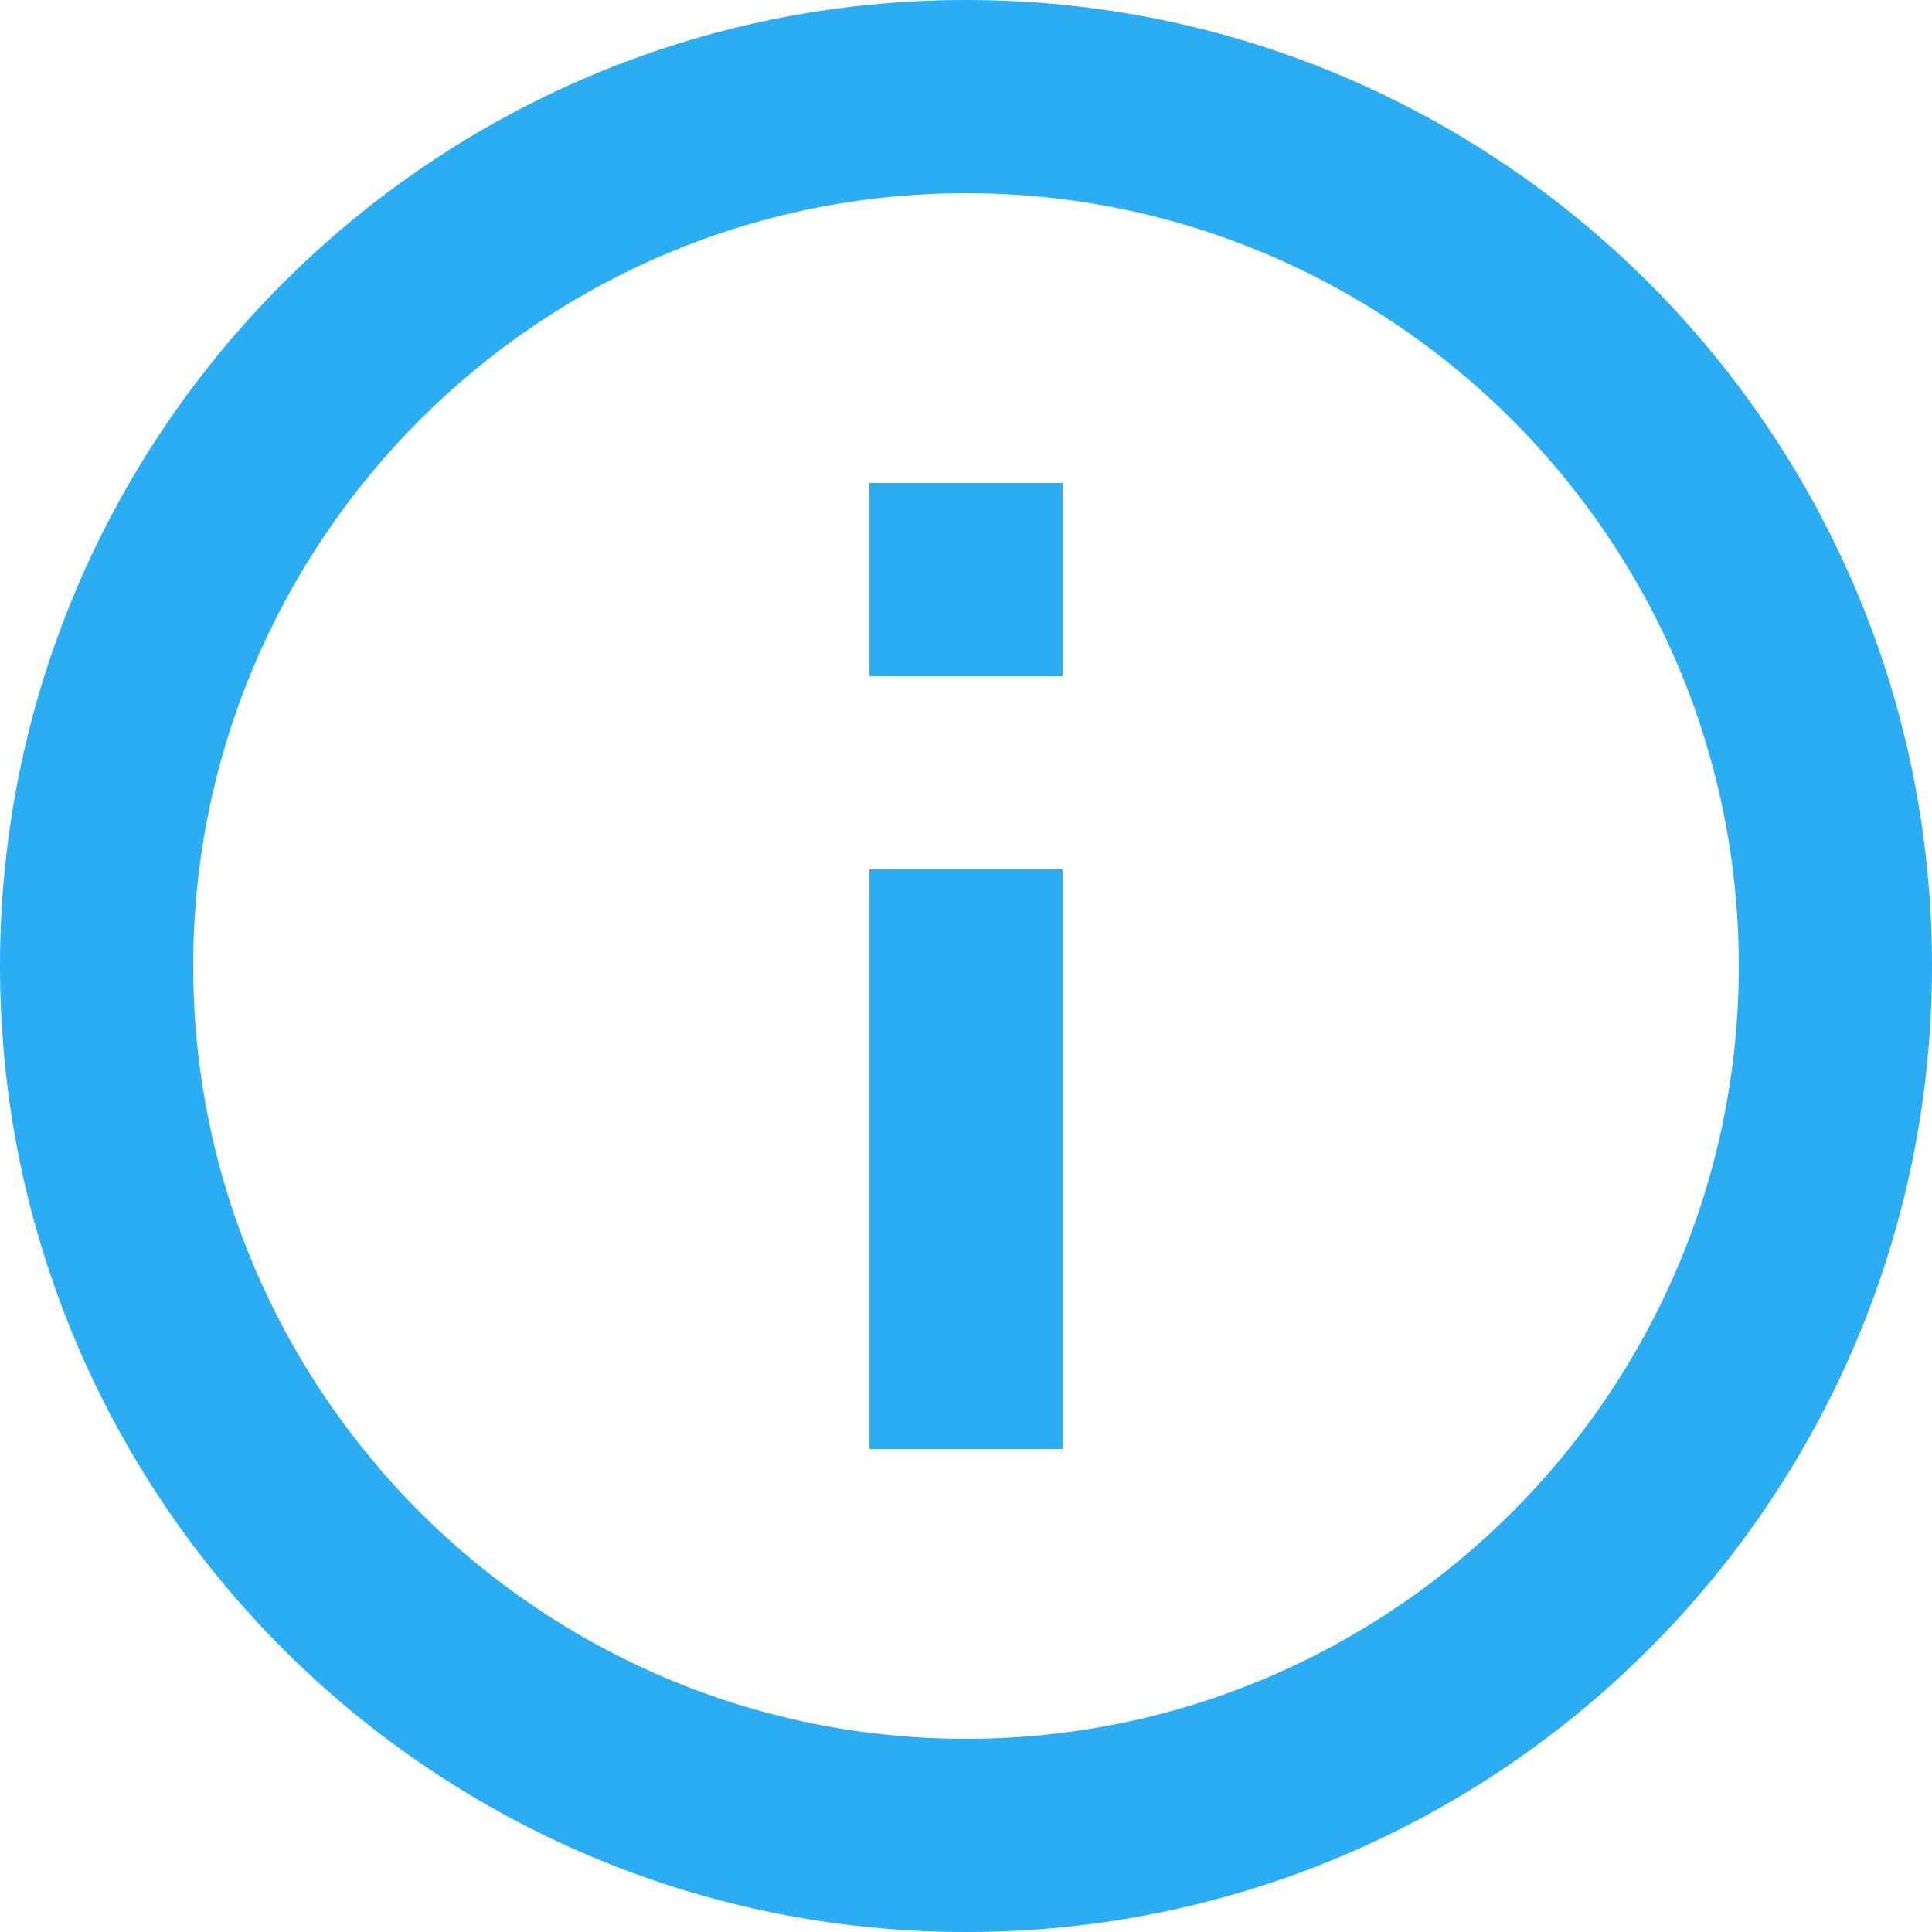
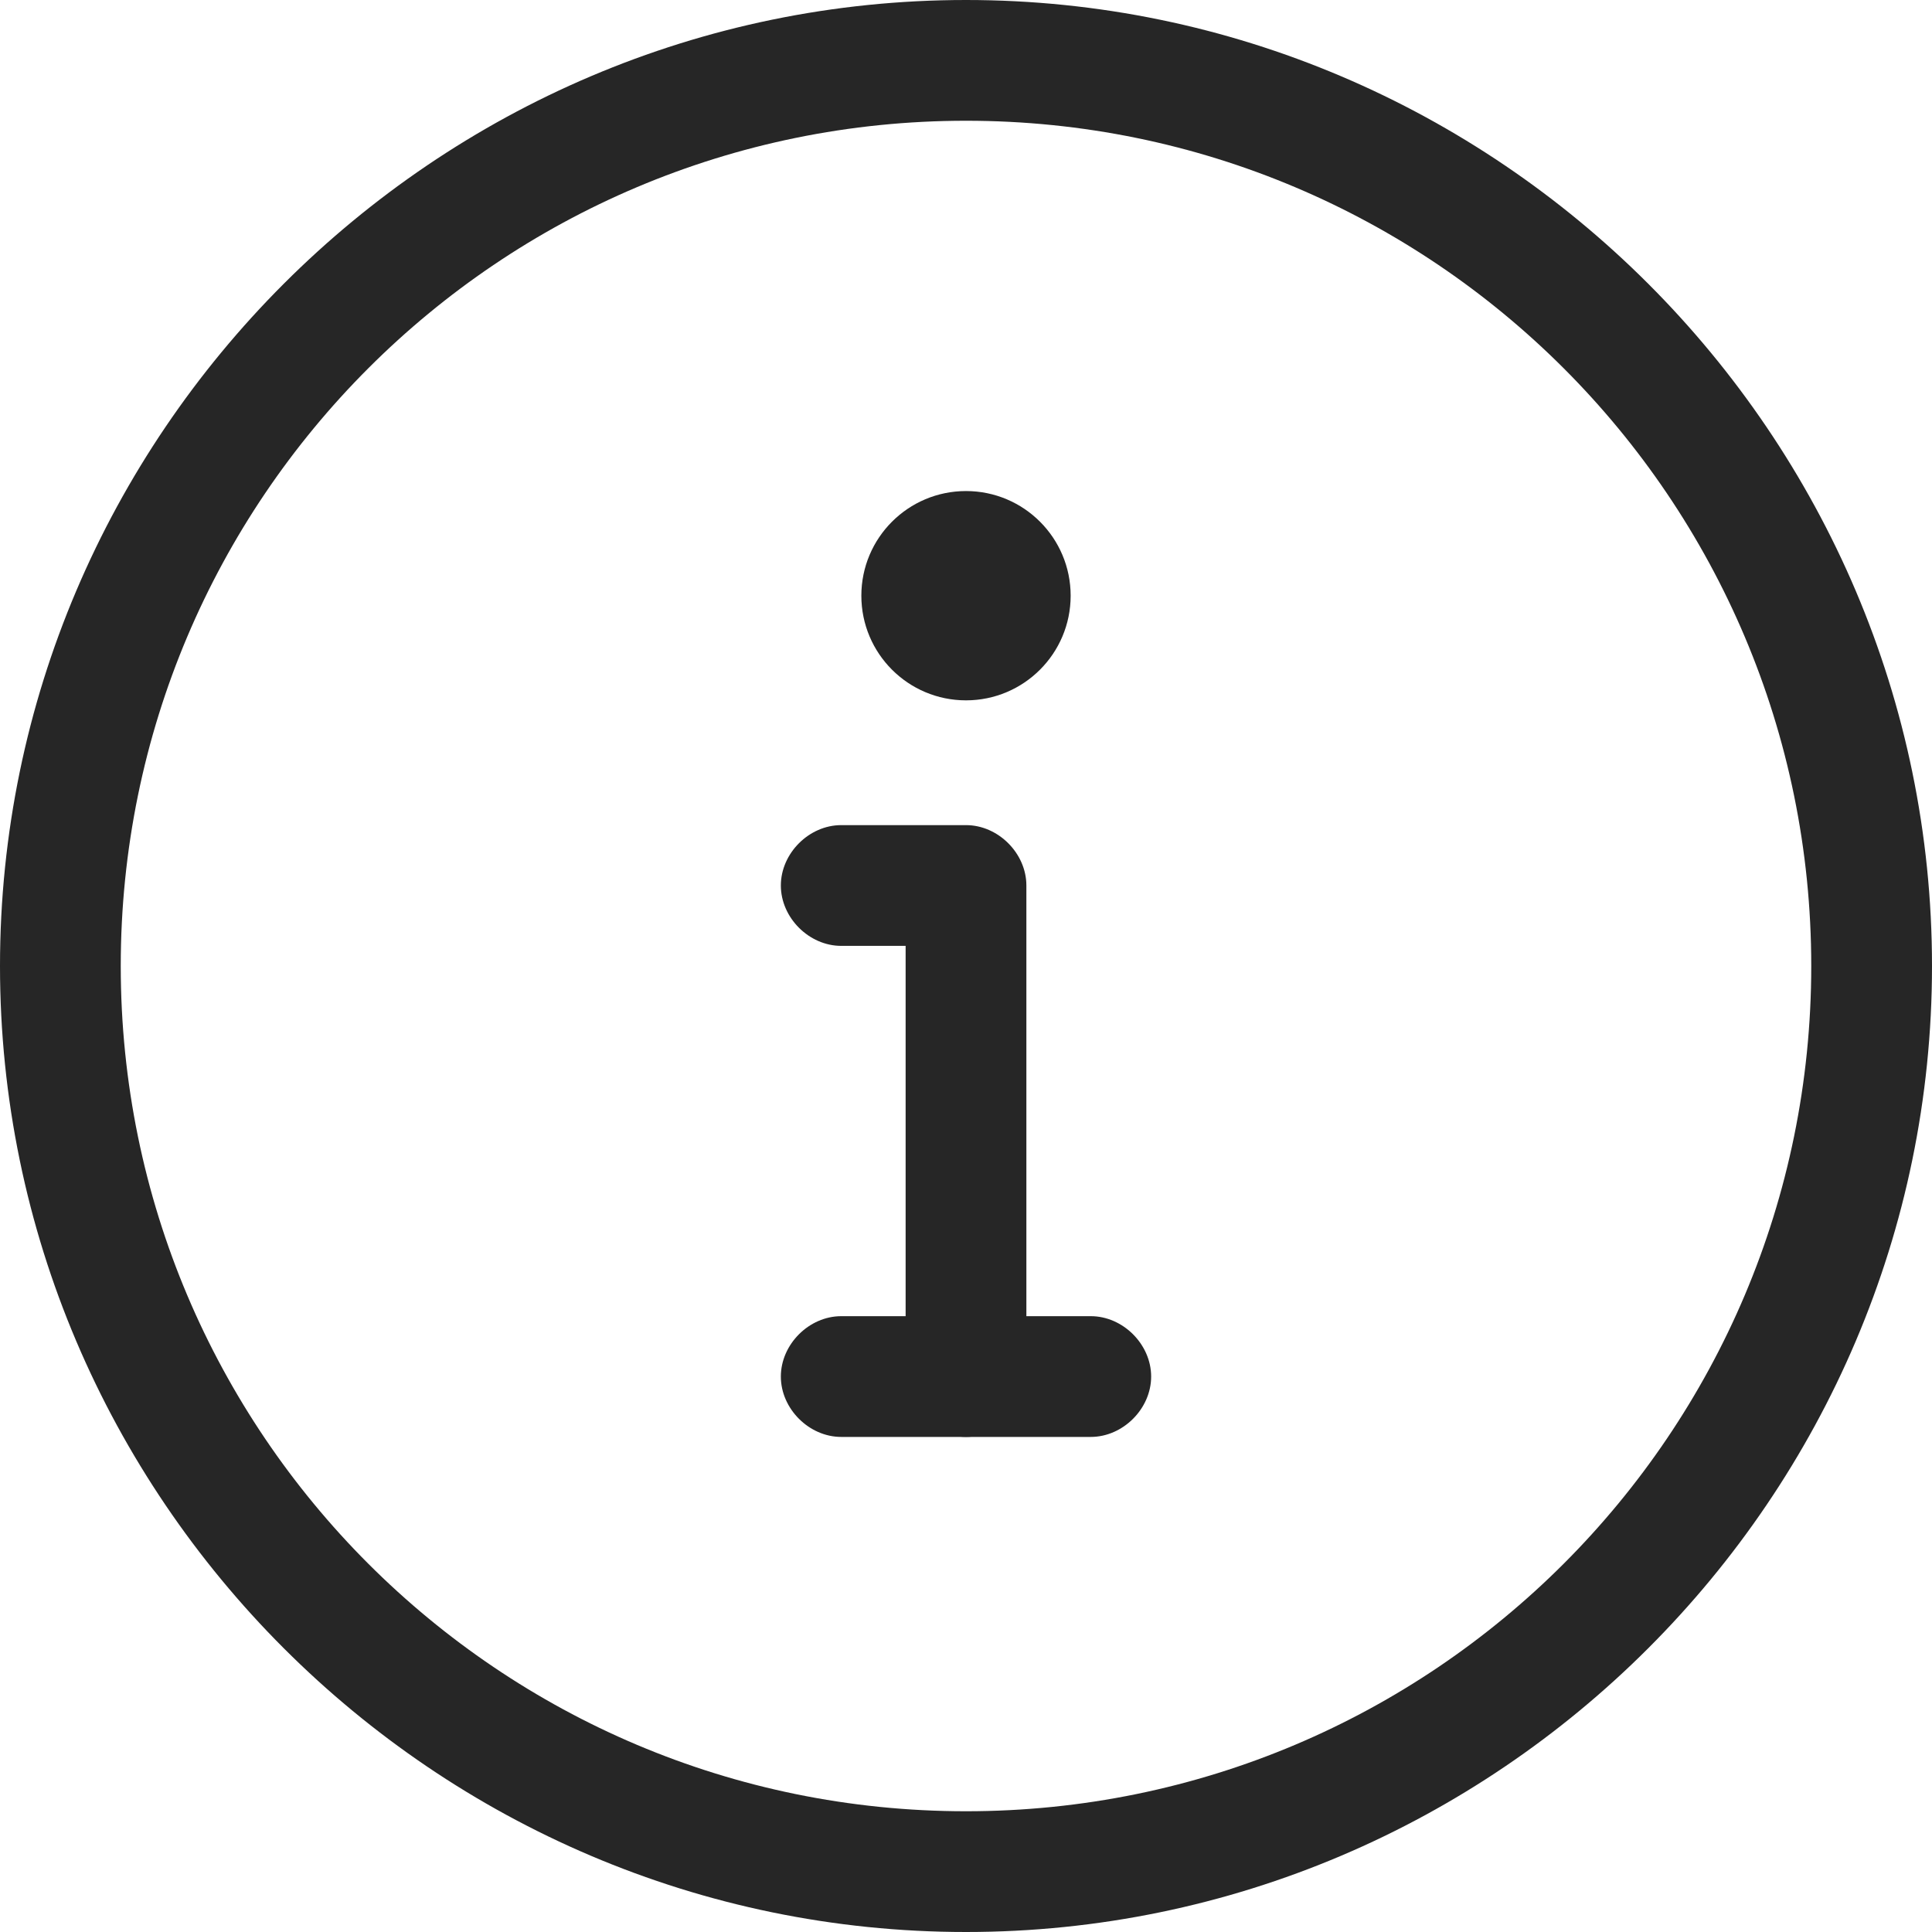
- <svg xmlns="http://www.w3.org/2000/svg" width="20" height="20" viewBox="0 0 20 20" fill="none">
-   <path d="M9 5H11V7H9V5ZM9 9H11V15H9V9ZM10 0C4.48 0 0 4.48 0 10C0 15.52 4.48 20 10 20C15.52 20 20 15.52 20 10C20 4.48 15.52 0 10 0ZM10 18C5.59 18 2 14.41 2 10C2 5.59 5.59 2 10 2C14.41 2 18 5.59 18 10C18 14.41 14.41 18 10 18Z" fill="#2AADF3" />
+ <svg aria-label="View Thread Details" class="_8-yf5 " fill="#262626" height="24" role="img" viewBox="0 0 48 48" width="24">
+   <path d="M24 48C10.8 48 0 37.2 0 24S10.8 0 24 0s24 10.8 24 24-10.8 24-24 24zm0-45C12.4 3 3 12.4 3 24s9.4 21 21 21 21-9.4 21-21S35.6 3 24 3z" />
+   <circle clip-rule="evenodd" cx="24" cy="14.8" fill-rule="evenodd" r="2.6" />
+   <path d="M27.1 35.7h-6.2c-.8 0-1.5-.7-1.5-1.5s.7-1.5 1.5-1.5h6.2c.8 0 1.5.7 1.5 1.5s-.7 1.5-1.5 1.5z" />
+   <path d="M24 35.7c-.8 0-1.5-.7-1.5-1.5V23.5h-1.6c-.8 0-1.5-.7-1.5-1.5s.7-1.5 1.5-1.5H24c.8 0 1.5.7 1.5 1.5v12.2c0 .8-.7 1.5-1.5 1.5z" />
</svg>
